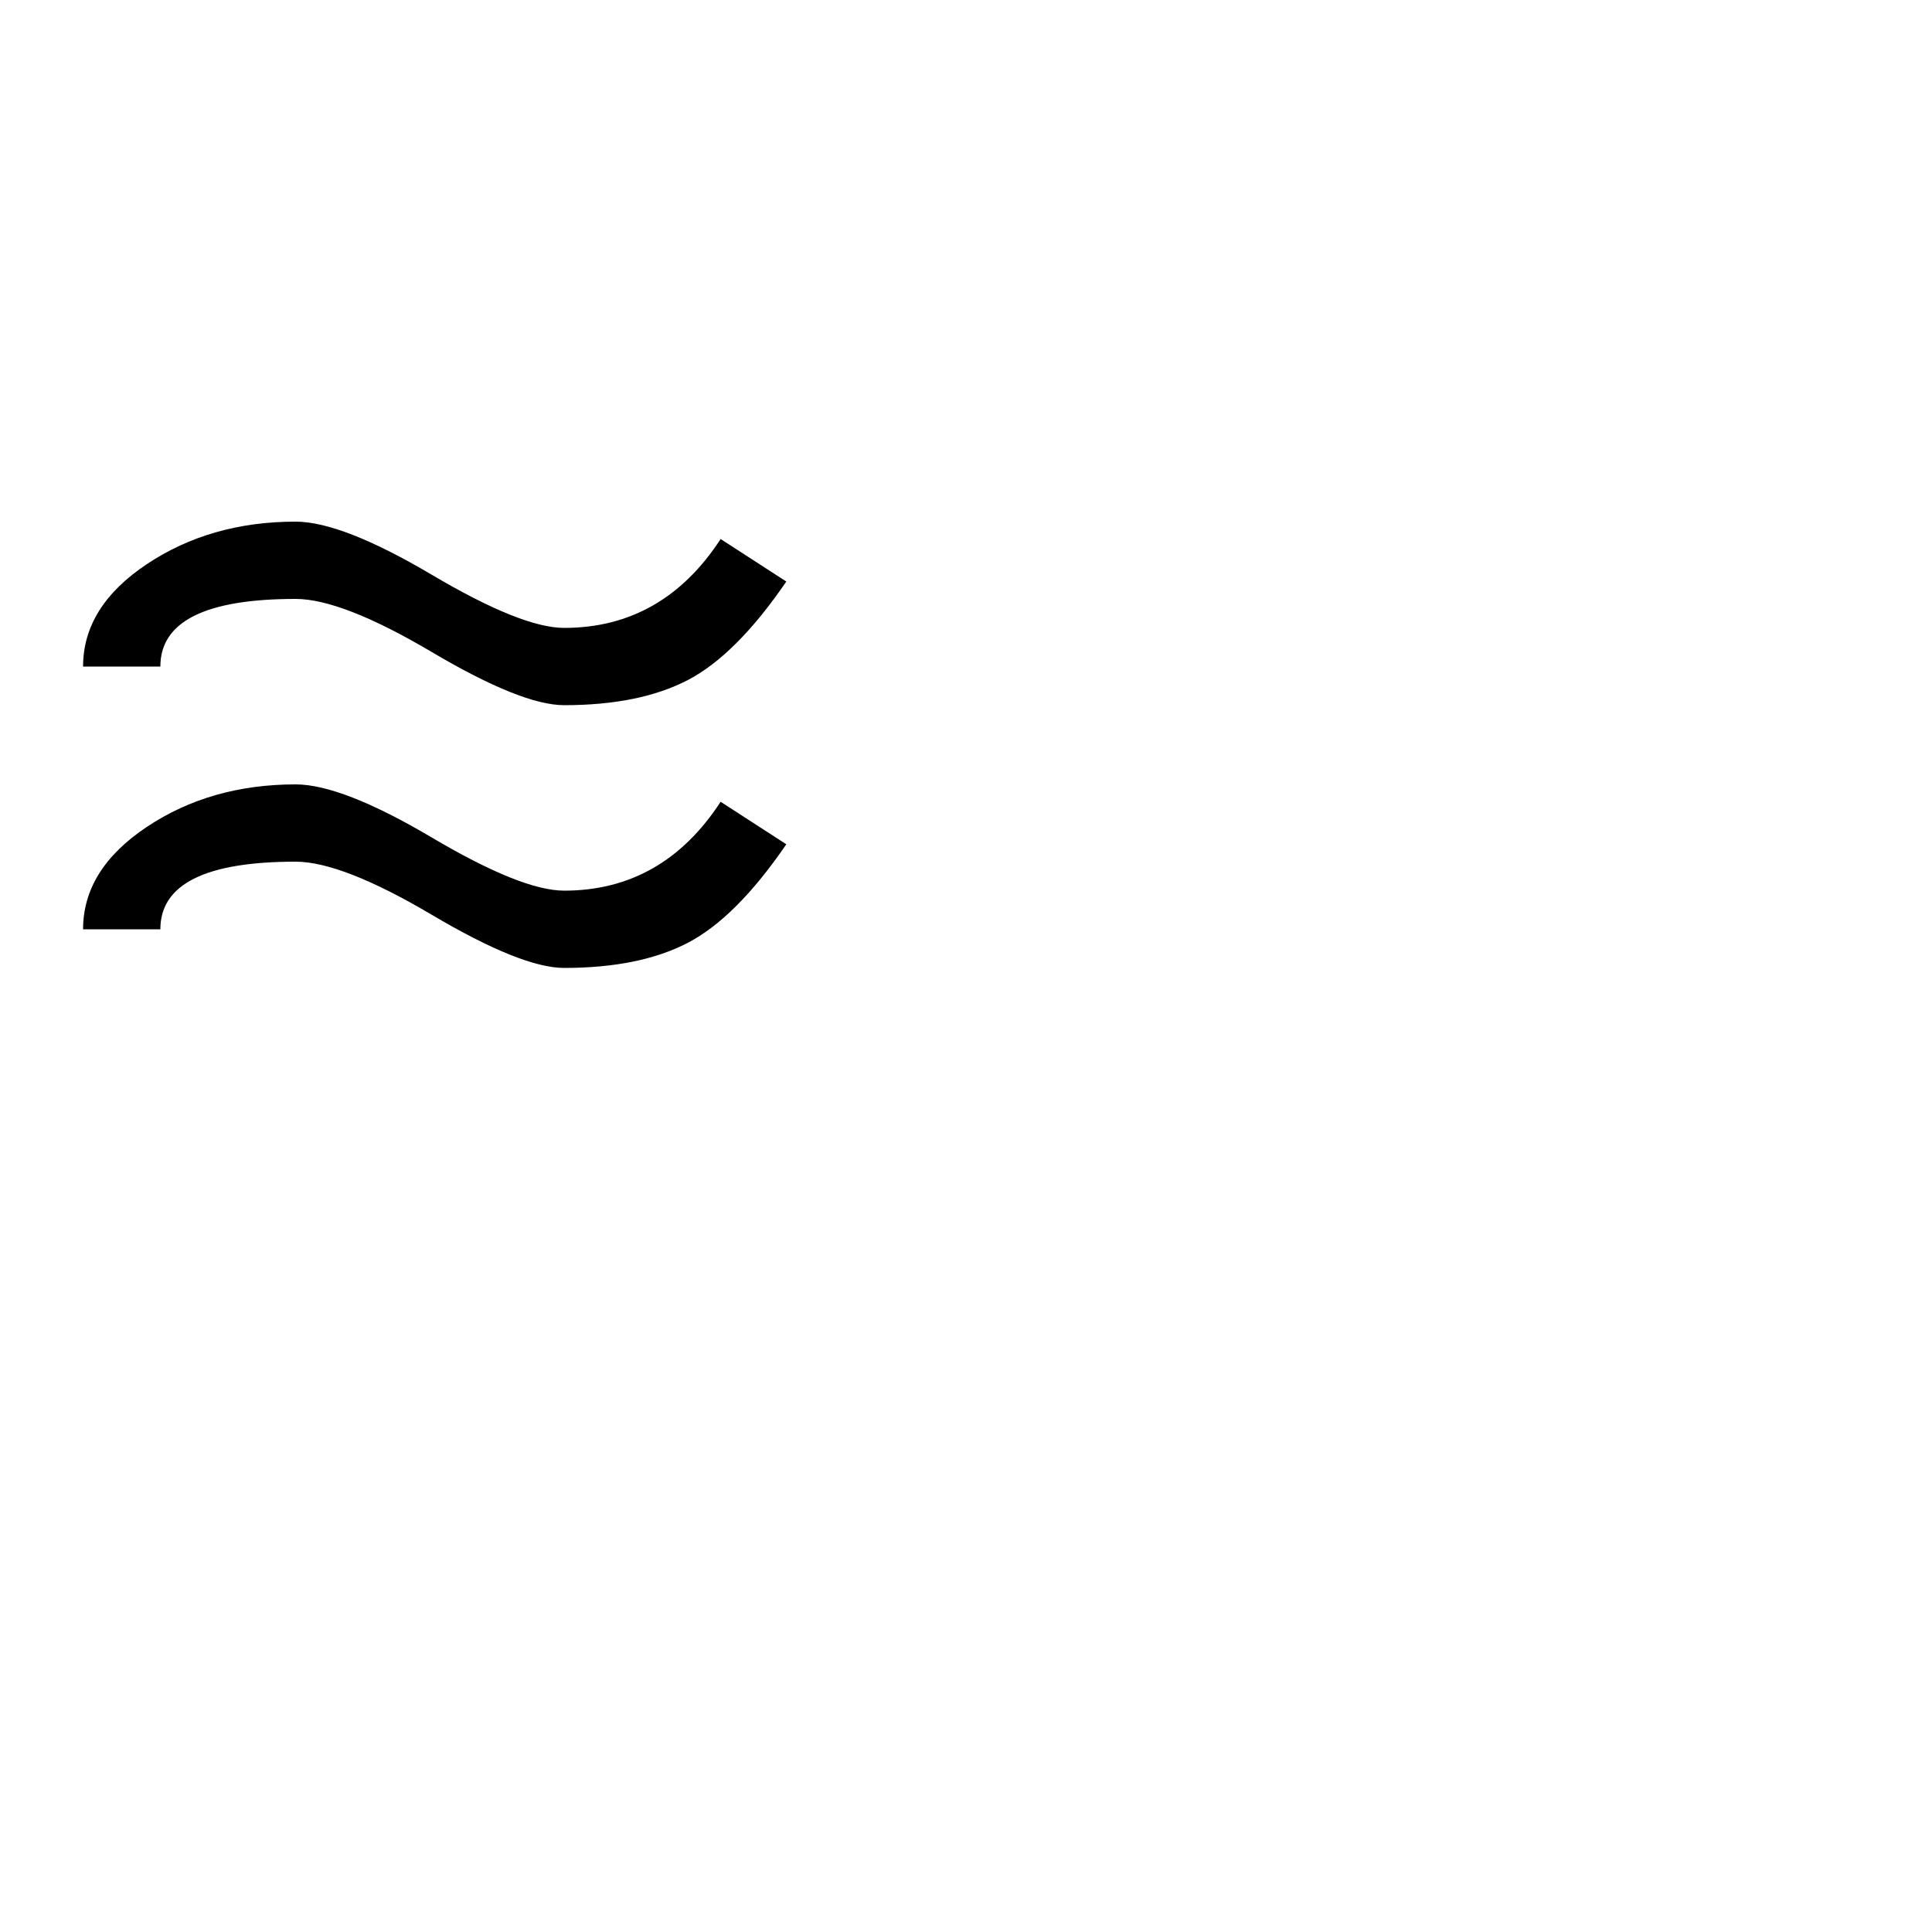
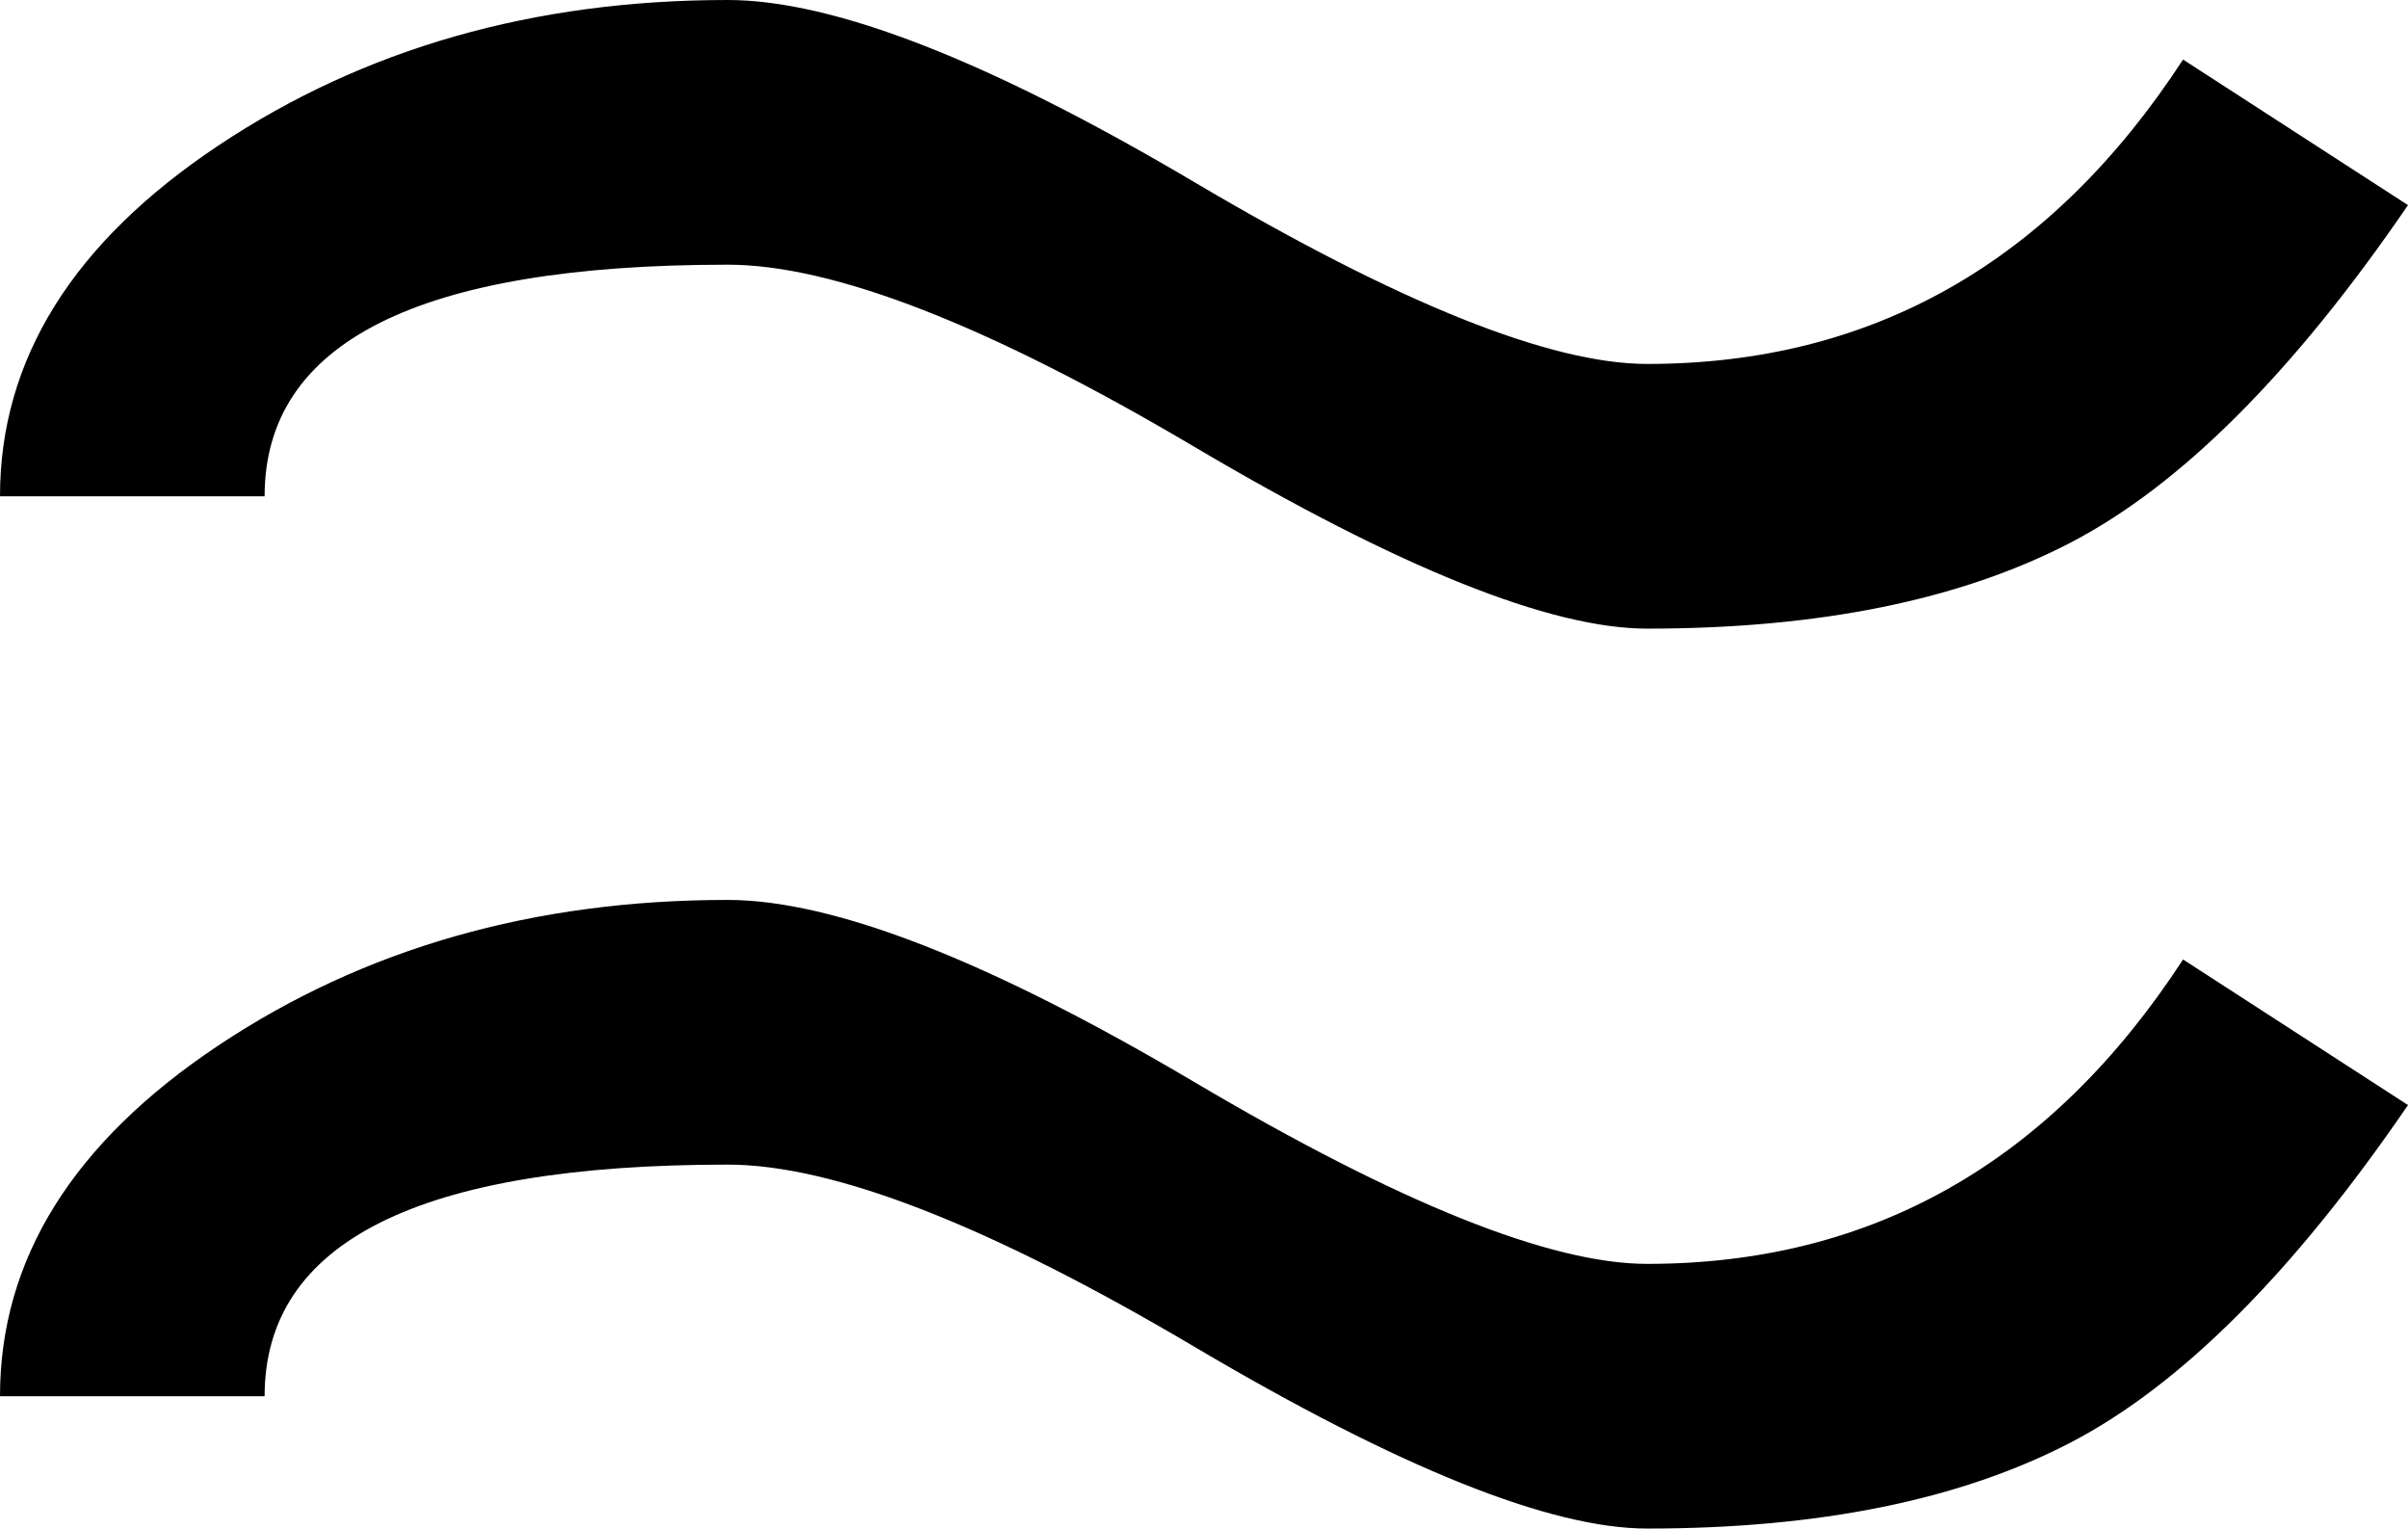
- <svg xmlns="http://www.w3.org/2000/svg" version="1.1" width="100" height="100" viewBox="0 -200 1000 1000" id="svg3013">
+ <svg xmlns="http://www.w3.org/2000/svg" version="1.1" width="36.4" height="23.1" viewBox="0 -200 364 231" id="svg3013">
  <defs id="defs3021" />
-   <g transform="matrix(1,0,0,-1,0,800)" id="g3015">
+   <g transform="matrix(1,0,0,-1,-43,530)" id="g3015">
    <path d="m 407,699 q -26,-38 -51,-51 -25,-13 -64,-13 -22,0 -68.5,27.5 Q 177,690 153,690 83,690 83,655 H 43 q 0,31 33,53 33,22 77,22 24,0 70.5,-27.5 Q 270,675 292,675 q 51,0 81,46 z m 0,-136 q -26,-38 -51,-51 -25,-13 -64,-13 -22,0 -68.5,27.5 Q 177,554 153,554 83,554 83,519 H 43 q 0,31 33,53 33,22 77,22 24,0 70.5,-27.5 Q 270,539 292,539 q 51,0 81,46 z" id="path3017" style="fill:currentColor" />
  </g>
</svg>
